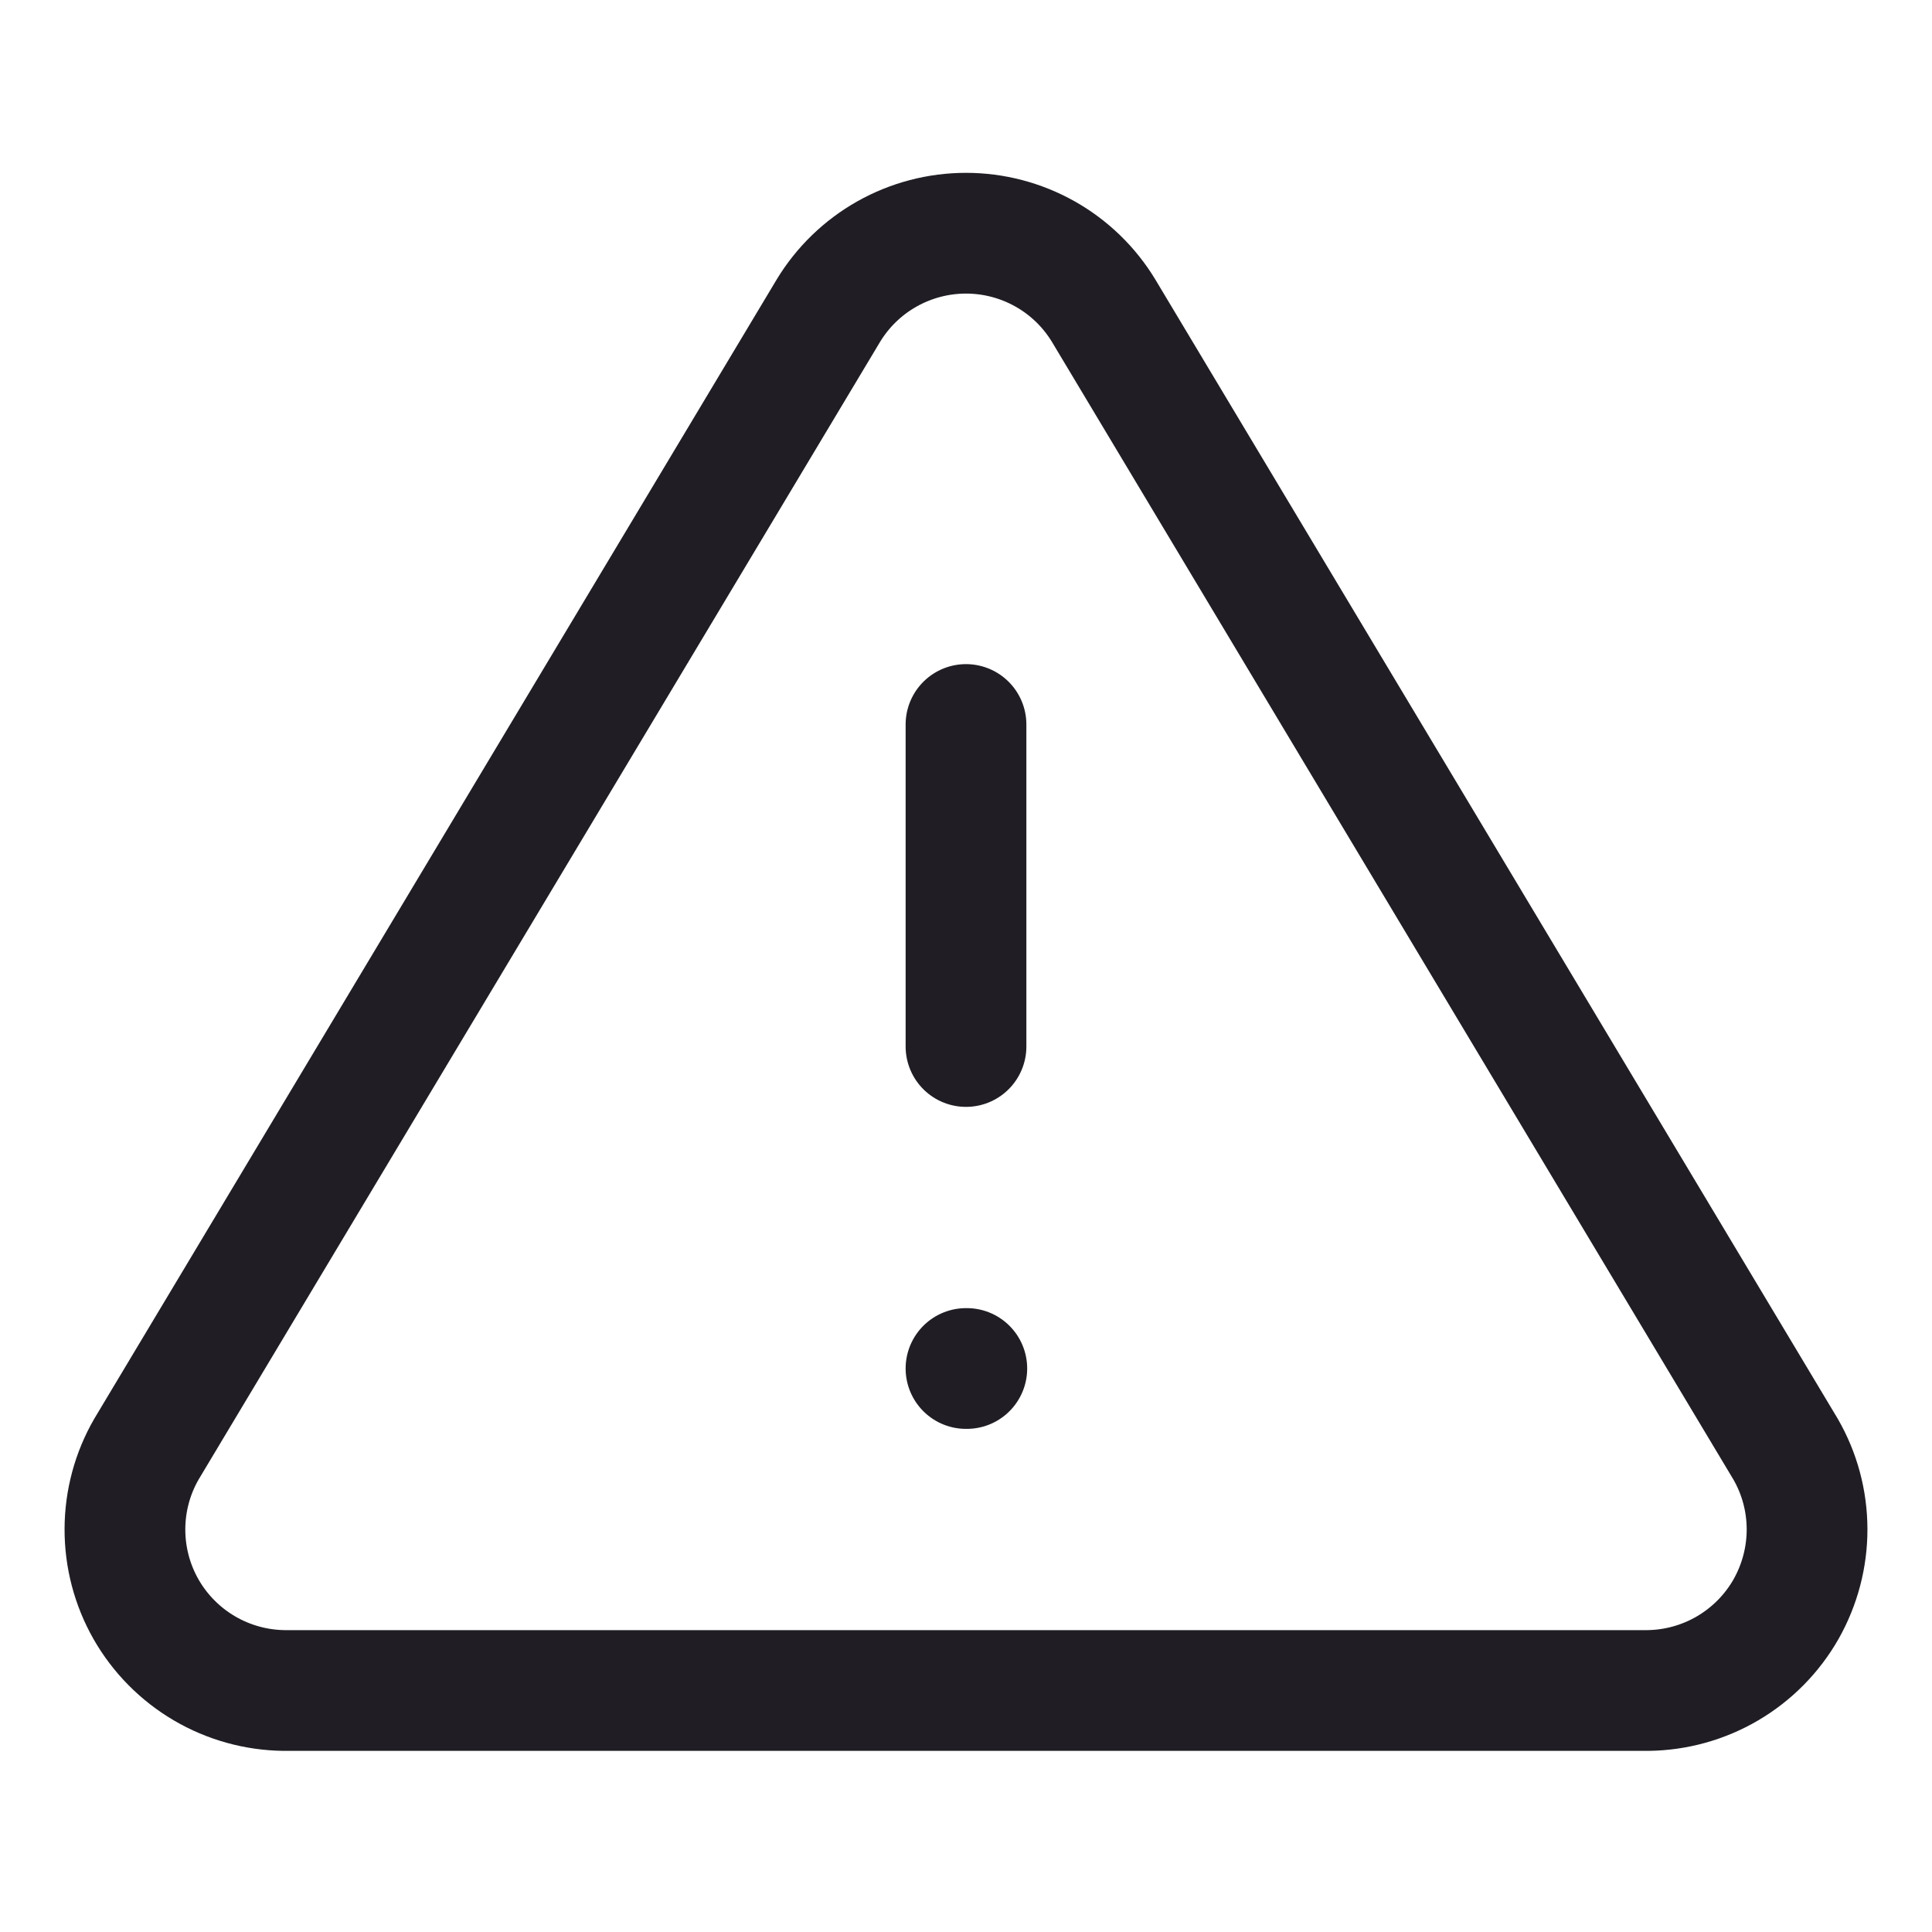
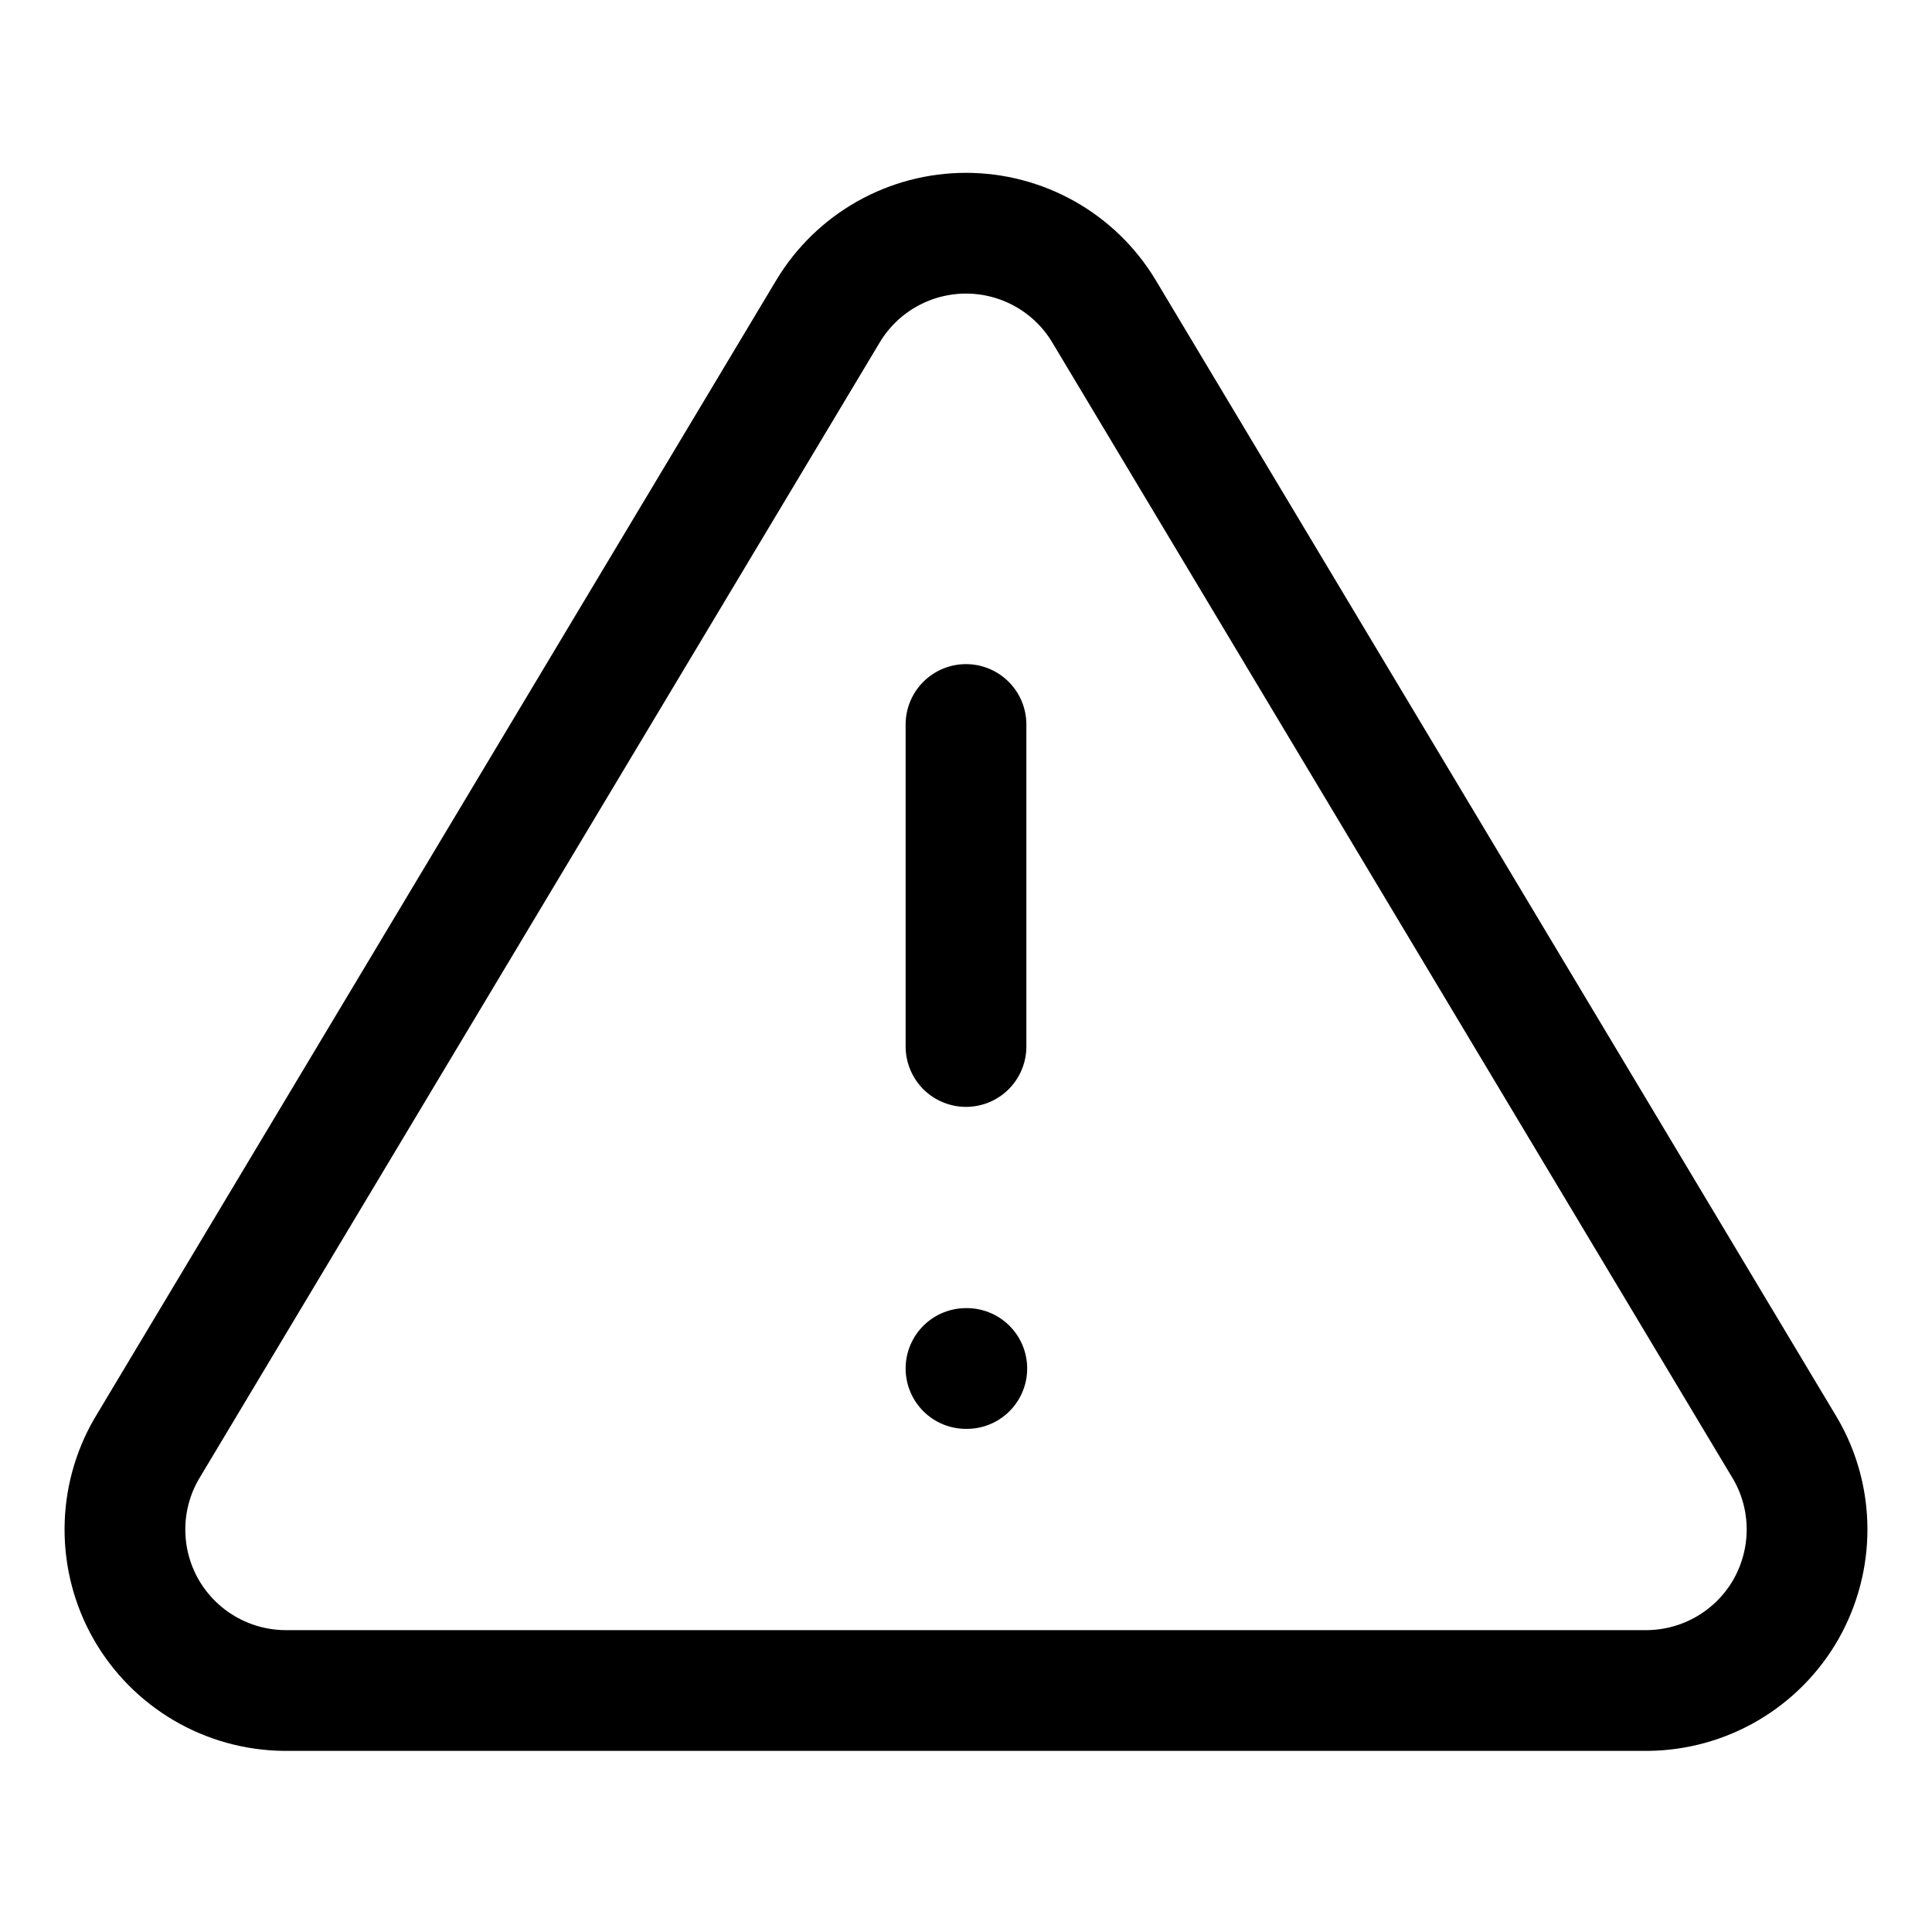
- <svg xmlns="http://www.w3.org/2000/svg" width="24" height="24" viewBox="0 0 24 24" fill="none">
-   <path d="M12 9V13M12 17H12.01M10.29 3.86L1.82 18C1.645 18.302 1.553 18.645 1.552 18.994C1.551 19.344 1.641 19.687 1.814 19.991C1.987 20.294 2.237 20.547 2.538 20.724C2.839 20.901 3.181 20.996 3.53 21H20.47C20.819 20.996 21.161 20.901 21.462 20.724C21.763 20.547 22.013 20.294 22.186 19.991C22.358 19.687 22.449 19.344 22.448 18.994C22.447 18.645 22.355 18.302 22.18 18L13.71 3.86C13.532 3.566 13.281 3.323 12.981 3.154C12.682 2.986 12.344 2.897 12 2.897C11.656 2.897 11.318 2.986 11.019 3.154C10.719 3.323 10.468 3.566 10.29 3.86Z" stroke="#201E24" stroke-width="1.5" stroke-linecap="round" stroke-linejoin="round" />
+ <svg xmlns="http://www.w3.org/2000/svg" viewBox="0 0 24 24" fill="none">
+   <path d="M12 9V13M12 17H12.01M10.29 3.86L1.82 18C1.645 18.302 1.553 18.645 1.552 18.994C1.551 19.344 1.641 19.687 1.814 19.991C1.987 20.294 2.237 20.547 2.538 20.724C2.839 20.901 3.181 20.996 3.53 21H20.47C20.819 20.996 21.161 20.901 21.462 20.724C21.763 20.547 22.013 20.294 22.186 19.991C22.358 19.687 22.449 19.344 22.448 18.994C22.447 18.645 22.355 18.302 22.18 18L13.71 3.86C13.532 3.566 13.281 3.323 12.981 3.154C12.682 2.986 12.344 2.897 12 2.897C11.656 2.897 11.318 2.986 11.019 3.154C10.719 3.323 10.468 3.566 10.29 3.86Z" stroke="currentColor" stroke-width="1.5" stroke-linecap="round" stroke-linejoin="round" />
</svg>
